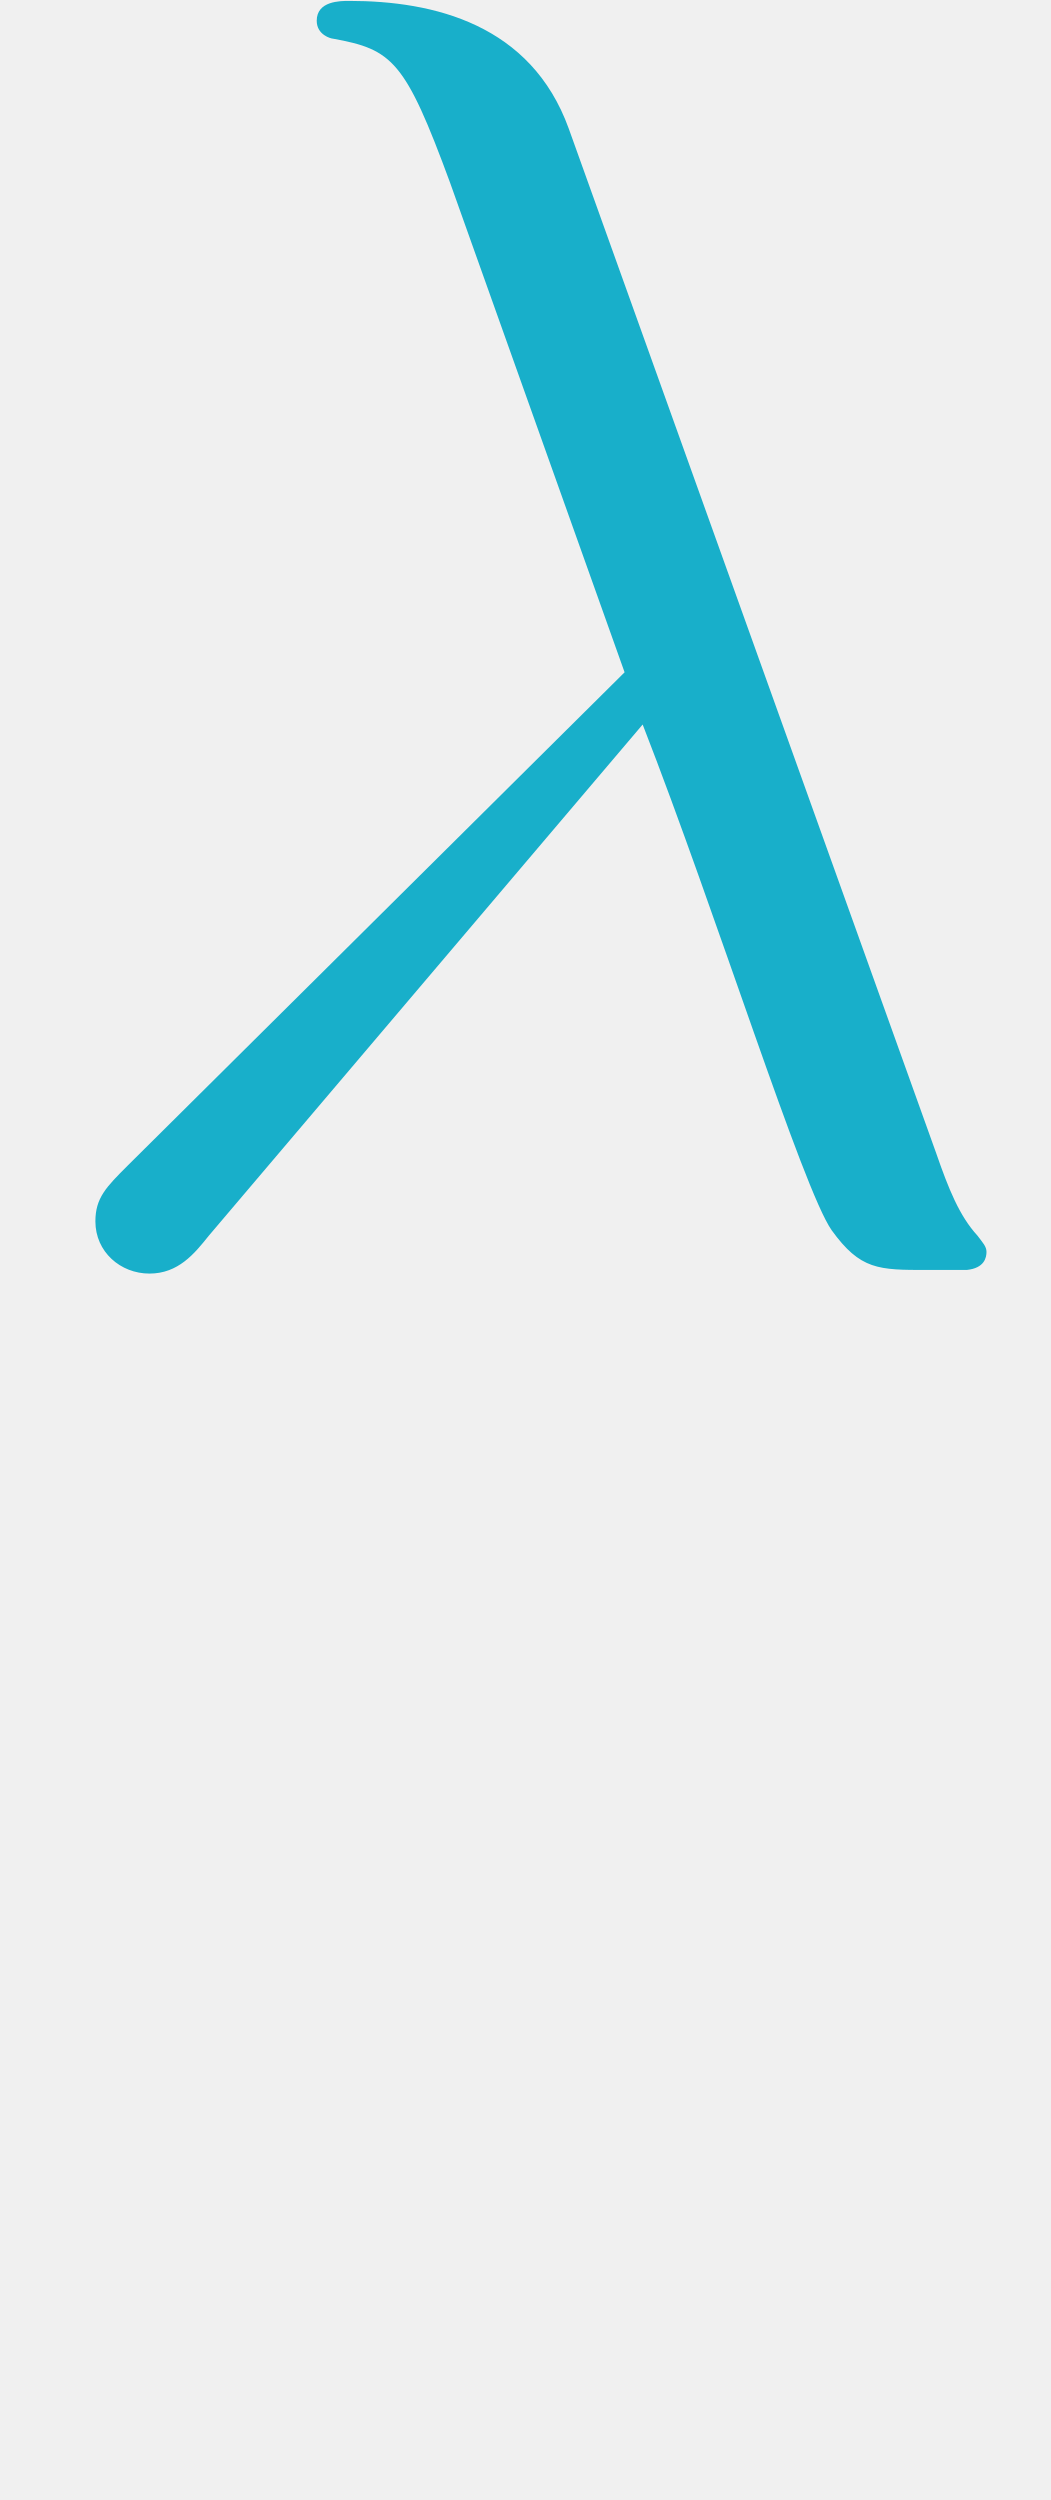
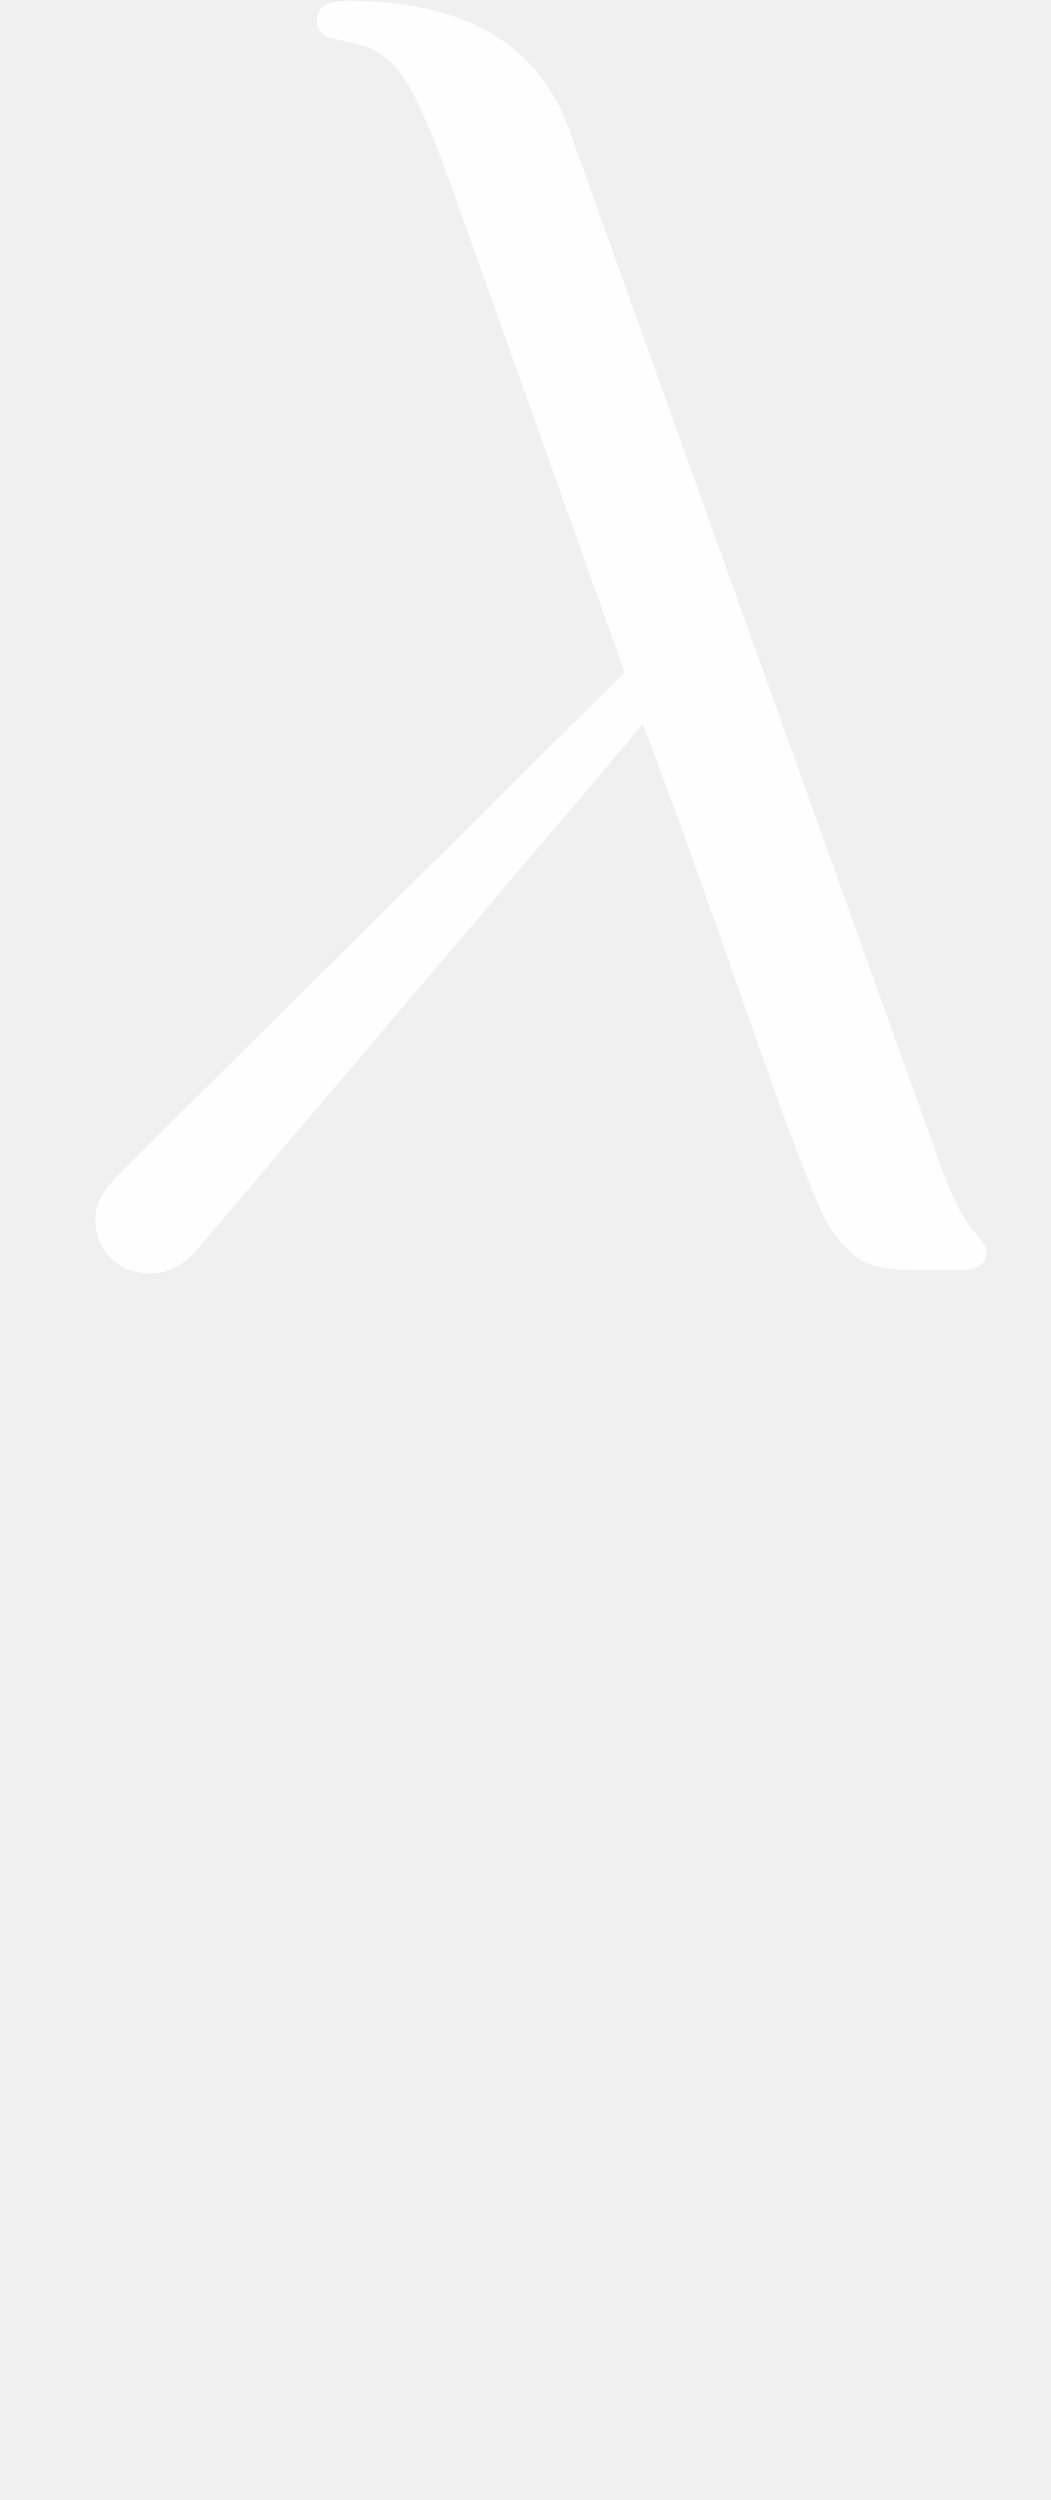
- <svg xmlns="http://www.w3.org/2000/svg" xmlns:ns1="http://github.com/leegao/readme2tex/" xmlns:xlink="http://www.w3.org/1999/xlink" height="13.837pt" ns1:offset="3.552713678800501e-15" version="1.1" viewBox="-52.075 -68.956 5.812 13.837" width="5.812pt" fill="#00a8c6">
-   <defs fill="#00a8c6">
-     <path d="M3.318 -0.757C3.357 -0.359 3.626 0.06 4.095 0.06C4.304 0.06 4.912 -0.08 4.912 -0.887V-1.445H4.663V-0.887C4.663 -0.309 4.413 -0.249 4.304 -0.249C3.975 -0.249 3.935 -0.697 3.935 -0.747V-2.74C3.935 -3.158 3.935 -3.547 3.577 -3.915C3.188 -4.304 2.69 -4.463 2.212 -4.463C1.395 -4.463 0.707 -3.995 0.707 -3.337C0.707 -3.039 0.907 -2.869 1.166 -2.869C1.445 -2.869 1.624 -3.068 1.624 -3.328C1.624 -3.447 1.574 -3.776 1.116 -3.786C1.385 -4.134 1.873 -4.244 2.192 -4.244C2.68 -4.244 3.248 -3.856 3.248 -2.969V-2.6C2.74 -2.57 2.042 -2.54 1.415 -2.242C0.667 -1.903 0.418 -1.385 0.418 -0.946C0.418 -0.139 1.385 0.11 2.012 0.11C2.67 0.11 3.128 -0.289 3.318 -0.757ZM3.248 -2.391V-1.395C3.248 -0.448 2.531 -0.11 2.082 -0.11C1.594 -0.11 1.186 -0.458 1.186 -0.956C1.186 -1.504 1.604 -2.331 3.248 -2.391Z" id="g1-97" fill="#00a8c6" />
-     <path d="M3.557 -2.909C3.965 -1.863 4.443 -0.339 4.603 -0.11C4.762 0.11 4.862 0.11 5.131 0.11H5.35C5.45 0.1 5.46 0.04 5.46 0.01S5.44 -0.04 5.41 -0.08C5.31 -0.189 5.25 -0.339 5.181 -0.538L3.148 -6.207C2.939 -6.785 2.401 -6.914 1.933 -6.914C1.883 -6.914 1.753 -6.914 1.753 -6.804C1.753 -6.725 1.833 -6.705 1.843 -6.705C2.172 -6.645 2.242 -6.585 2.491 -5.908L3.457 -3.198L0.707 -0.468C0.588 -0.349 0.528 -0.289 0.528 -0.159C0.528 0.01 0.667 0.13 0.827 0.13S1.076 0.02 1.156 -0.08L3.557 -2.909Z" id="g0-21" fill="#00a8c6" />
+ <svg xmlns="http://www.w3.org/2000/svg" xmlns:ns1="http://github.com/leegao/readme2tex/" xmlns:xlink="http://www.w3.org/1999/xlink" height="13.837pt" ns1:offset="3.552713678800501e-15" version="1.1" viewBox="-52.075 -68.956 5.812 13.837" width="5.812pt">
+   <defs>
+     <path d="M3.318 -0.757C3.357 -0.359 3.626 0.06 4.095 0.06C4.304 0.06 4.912 -0.08 4.912 -0.887V-1.445H4.663V-0.887C4.663 -0.309 4.413 -0.249 4.304 -0.249C3.975 -0.249 3.935 -0.697 3.935 -0.747V-2.74C3.935 -3.158 3.935 -3.547 3.577 -3.915C3.188 -4.304 2.69 -4.463 2.212 -4.463C1.395 -4.463 0.707 -3.995 0.707 -3.337C0.707 -3.039 0.907 -2.869 1.166 -2.869C1.445 -2.869 1.624 -3.068 1.624 -3.328C1.624 -3.447 1.574 -3.776 1.116 -3.786C1.385 -4.134 1.873 -4.244 2.192 -4.244C2.68 -4.244 3.248 -3.856 3.248 -2.969V-2.6C2.74 -2.57 2.042 -2.54 1.415 -2.242C0.667 -1.903 0.418 -1.385 0.418 -0.946C0.418 -0.139 1.385 0.11 2.012 0.11C2.67 0.11 3.128 -0.289 3.318 -0.757ZM3.248 -2.391V-1.395C3.248 -0.448 2.531 -0.11 2.082 -0.11C1.594 -0.11 1.186 -0.458 1.186 -0.956C1.186 -1.504 1.604 -2.331 3.248 -2.391Z" id="g1-97" />
+     <path d="M3.557 -2.909C3.965 -1.863 4.443 -0.339 4.603 -0.11C4.762 0.11 4.862 0.11 5.131 0.11H5.35C5.45 0.1 5.46 0.04 5.46 0.01S5.44 -0.04 5.41 -0.08C5.31 -0.189 5.25 -0.339 5.181 -0.538L3.148 -6.207C2.939 -6.785 2.401 -6.914 1.933 -6.914C1.883 -6.914 1.753 -6.914 1.753 -6.804C1.753 -6.725 1.833 -6.705 1.843 -6.705C2.172 -6.645 2.242 -6.585 2.491 -5.908L3.457 -3.198L0.707 -0.468C0.588 -0.349 0.528 -0.289 0.528 -0.159C0.528 0.01 0.667 0.13 0.827 0.13S1.076 0.02 1.156 -0.08L3.557 -2.909Z" id="g0-21" />
  </defs>
  <g fill-opacity="0.9" id="page1" fill="#FFFFFF">
-     <use x="-52.075" y="-62.037" xlink:href="#g0-21" fill="#00a8c6" />
+     <use x="-52.075" y="-62.037" xlink:href="#g0-21" />
  </g>
</svg>
